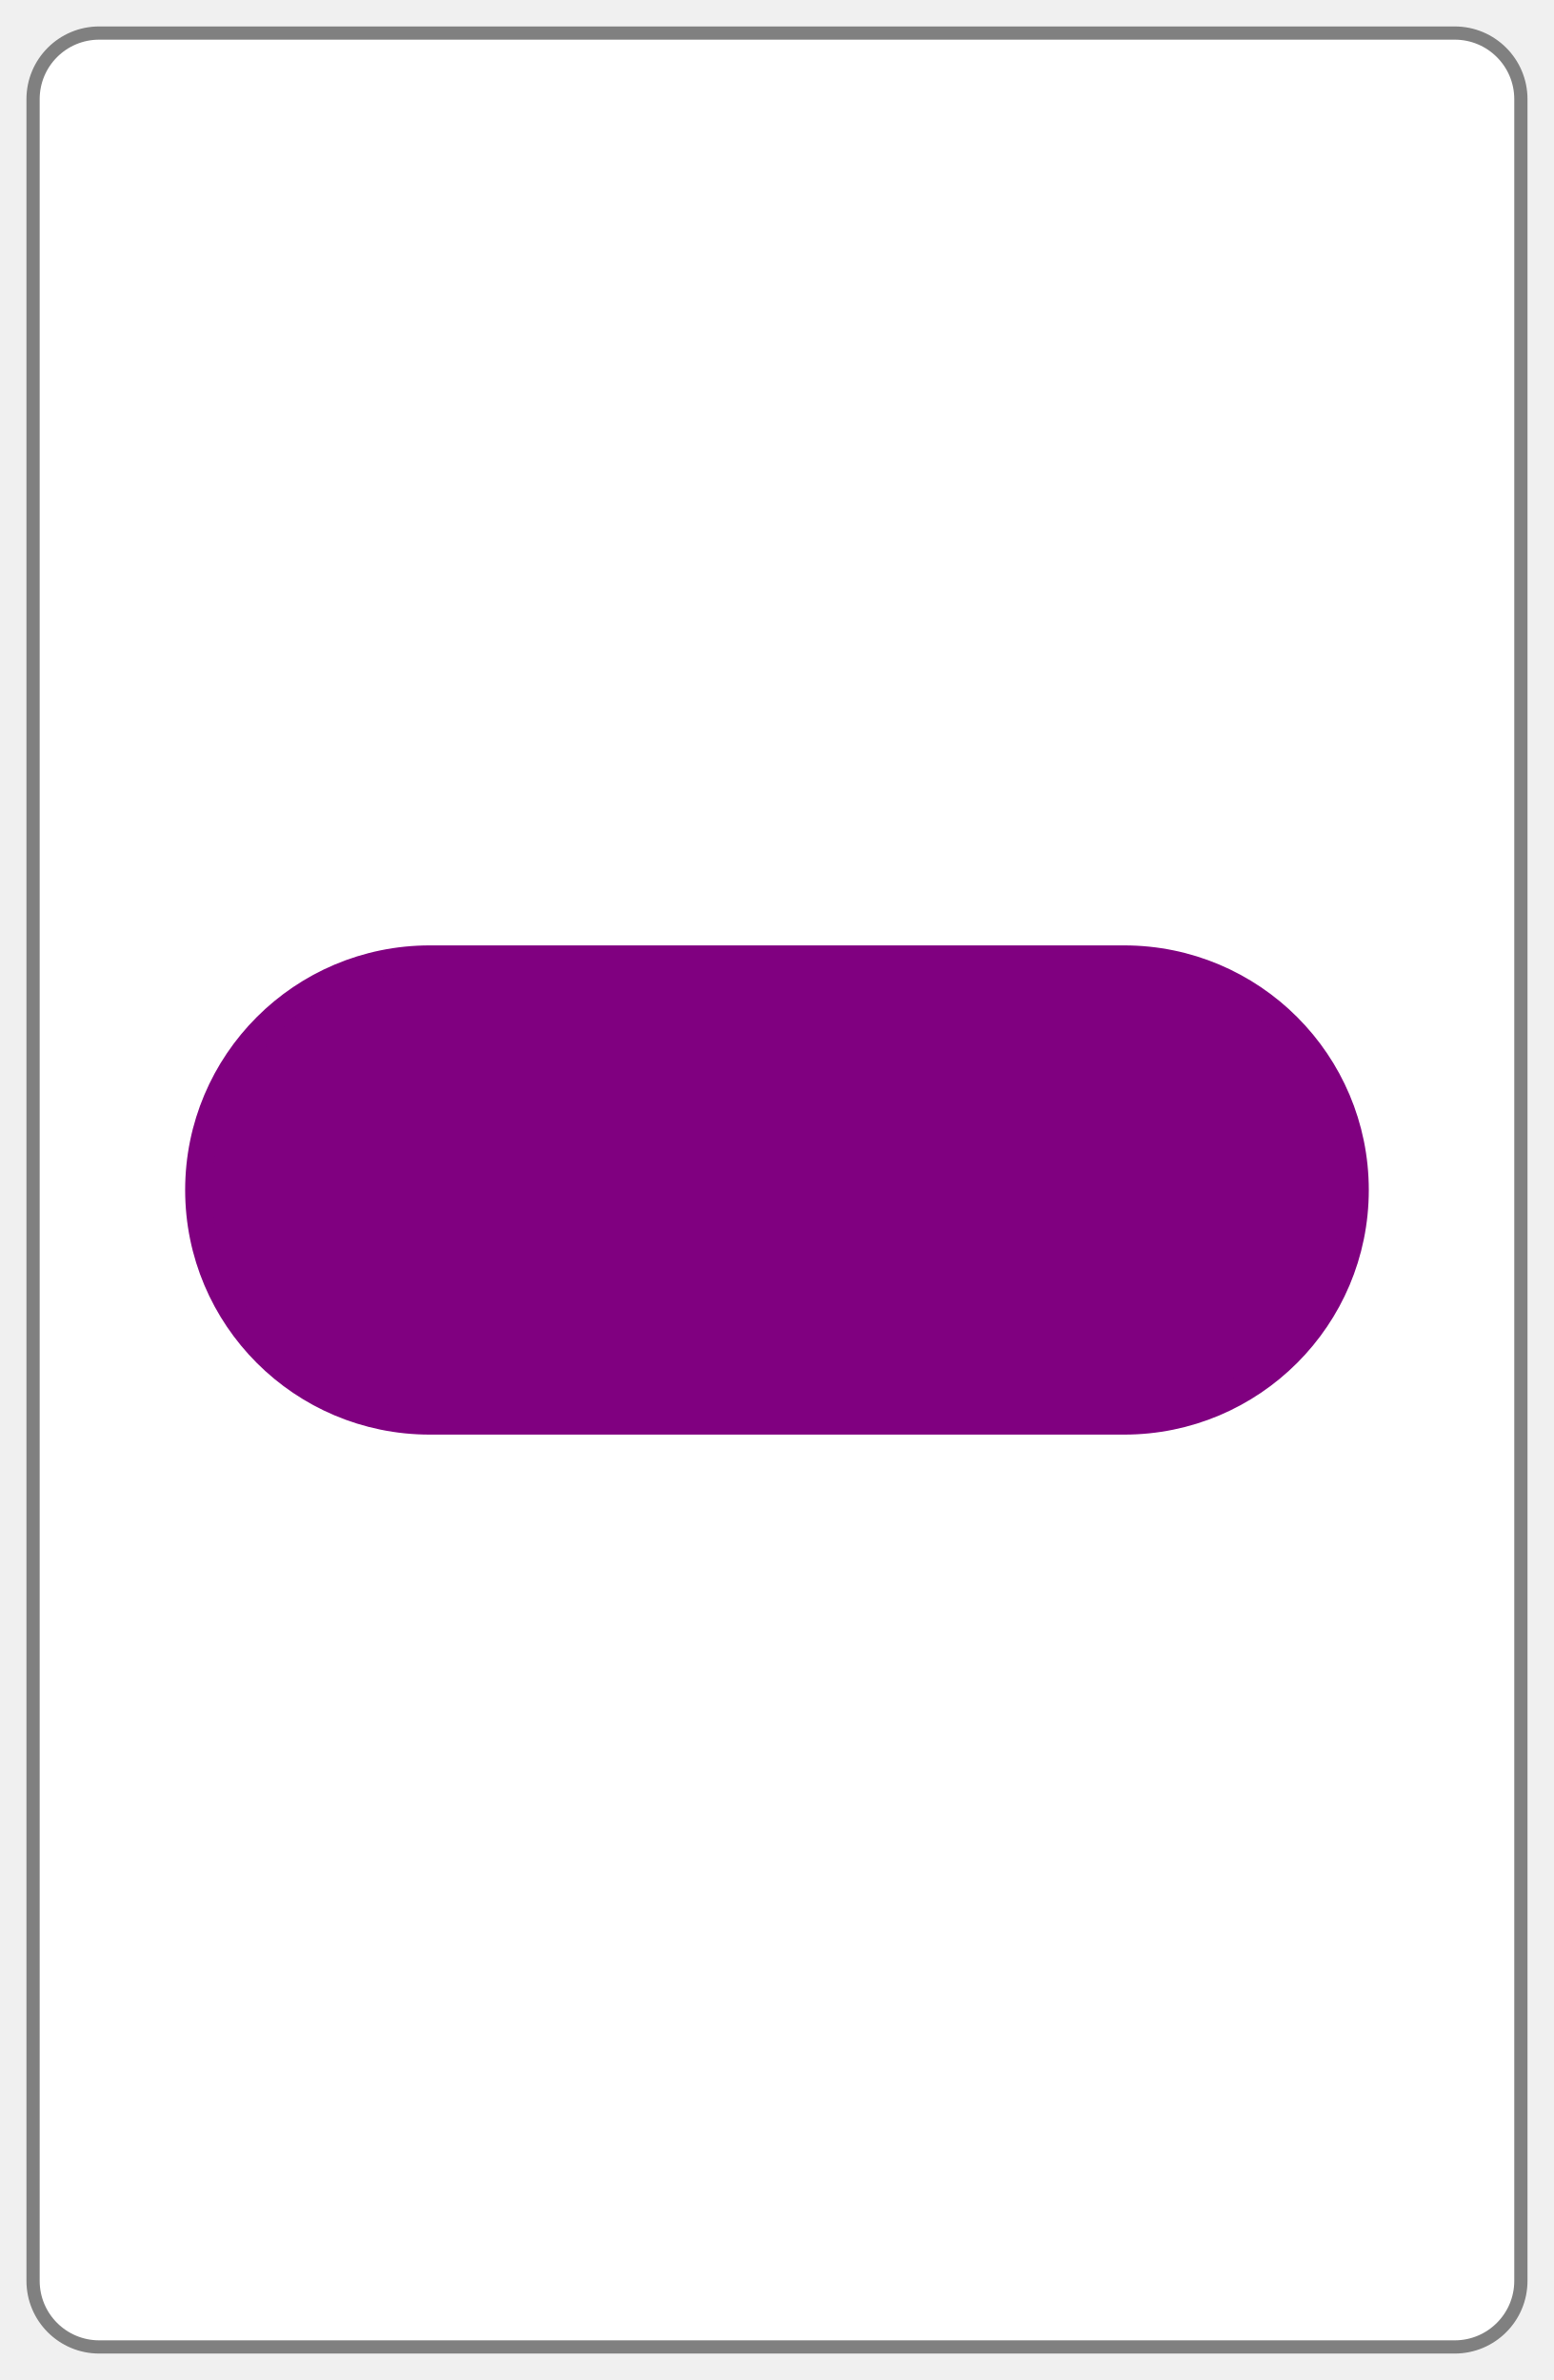
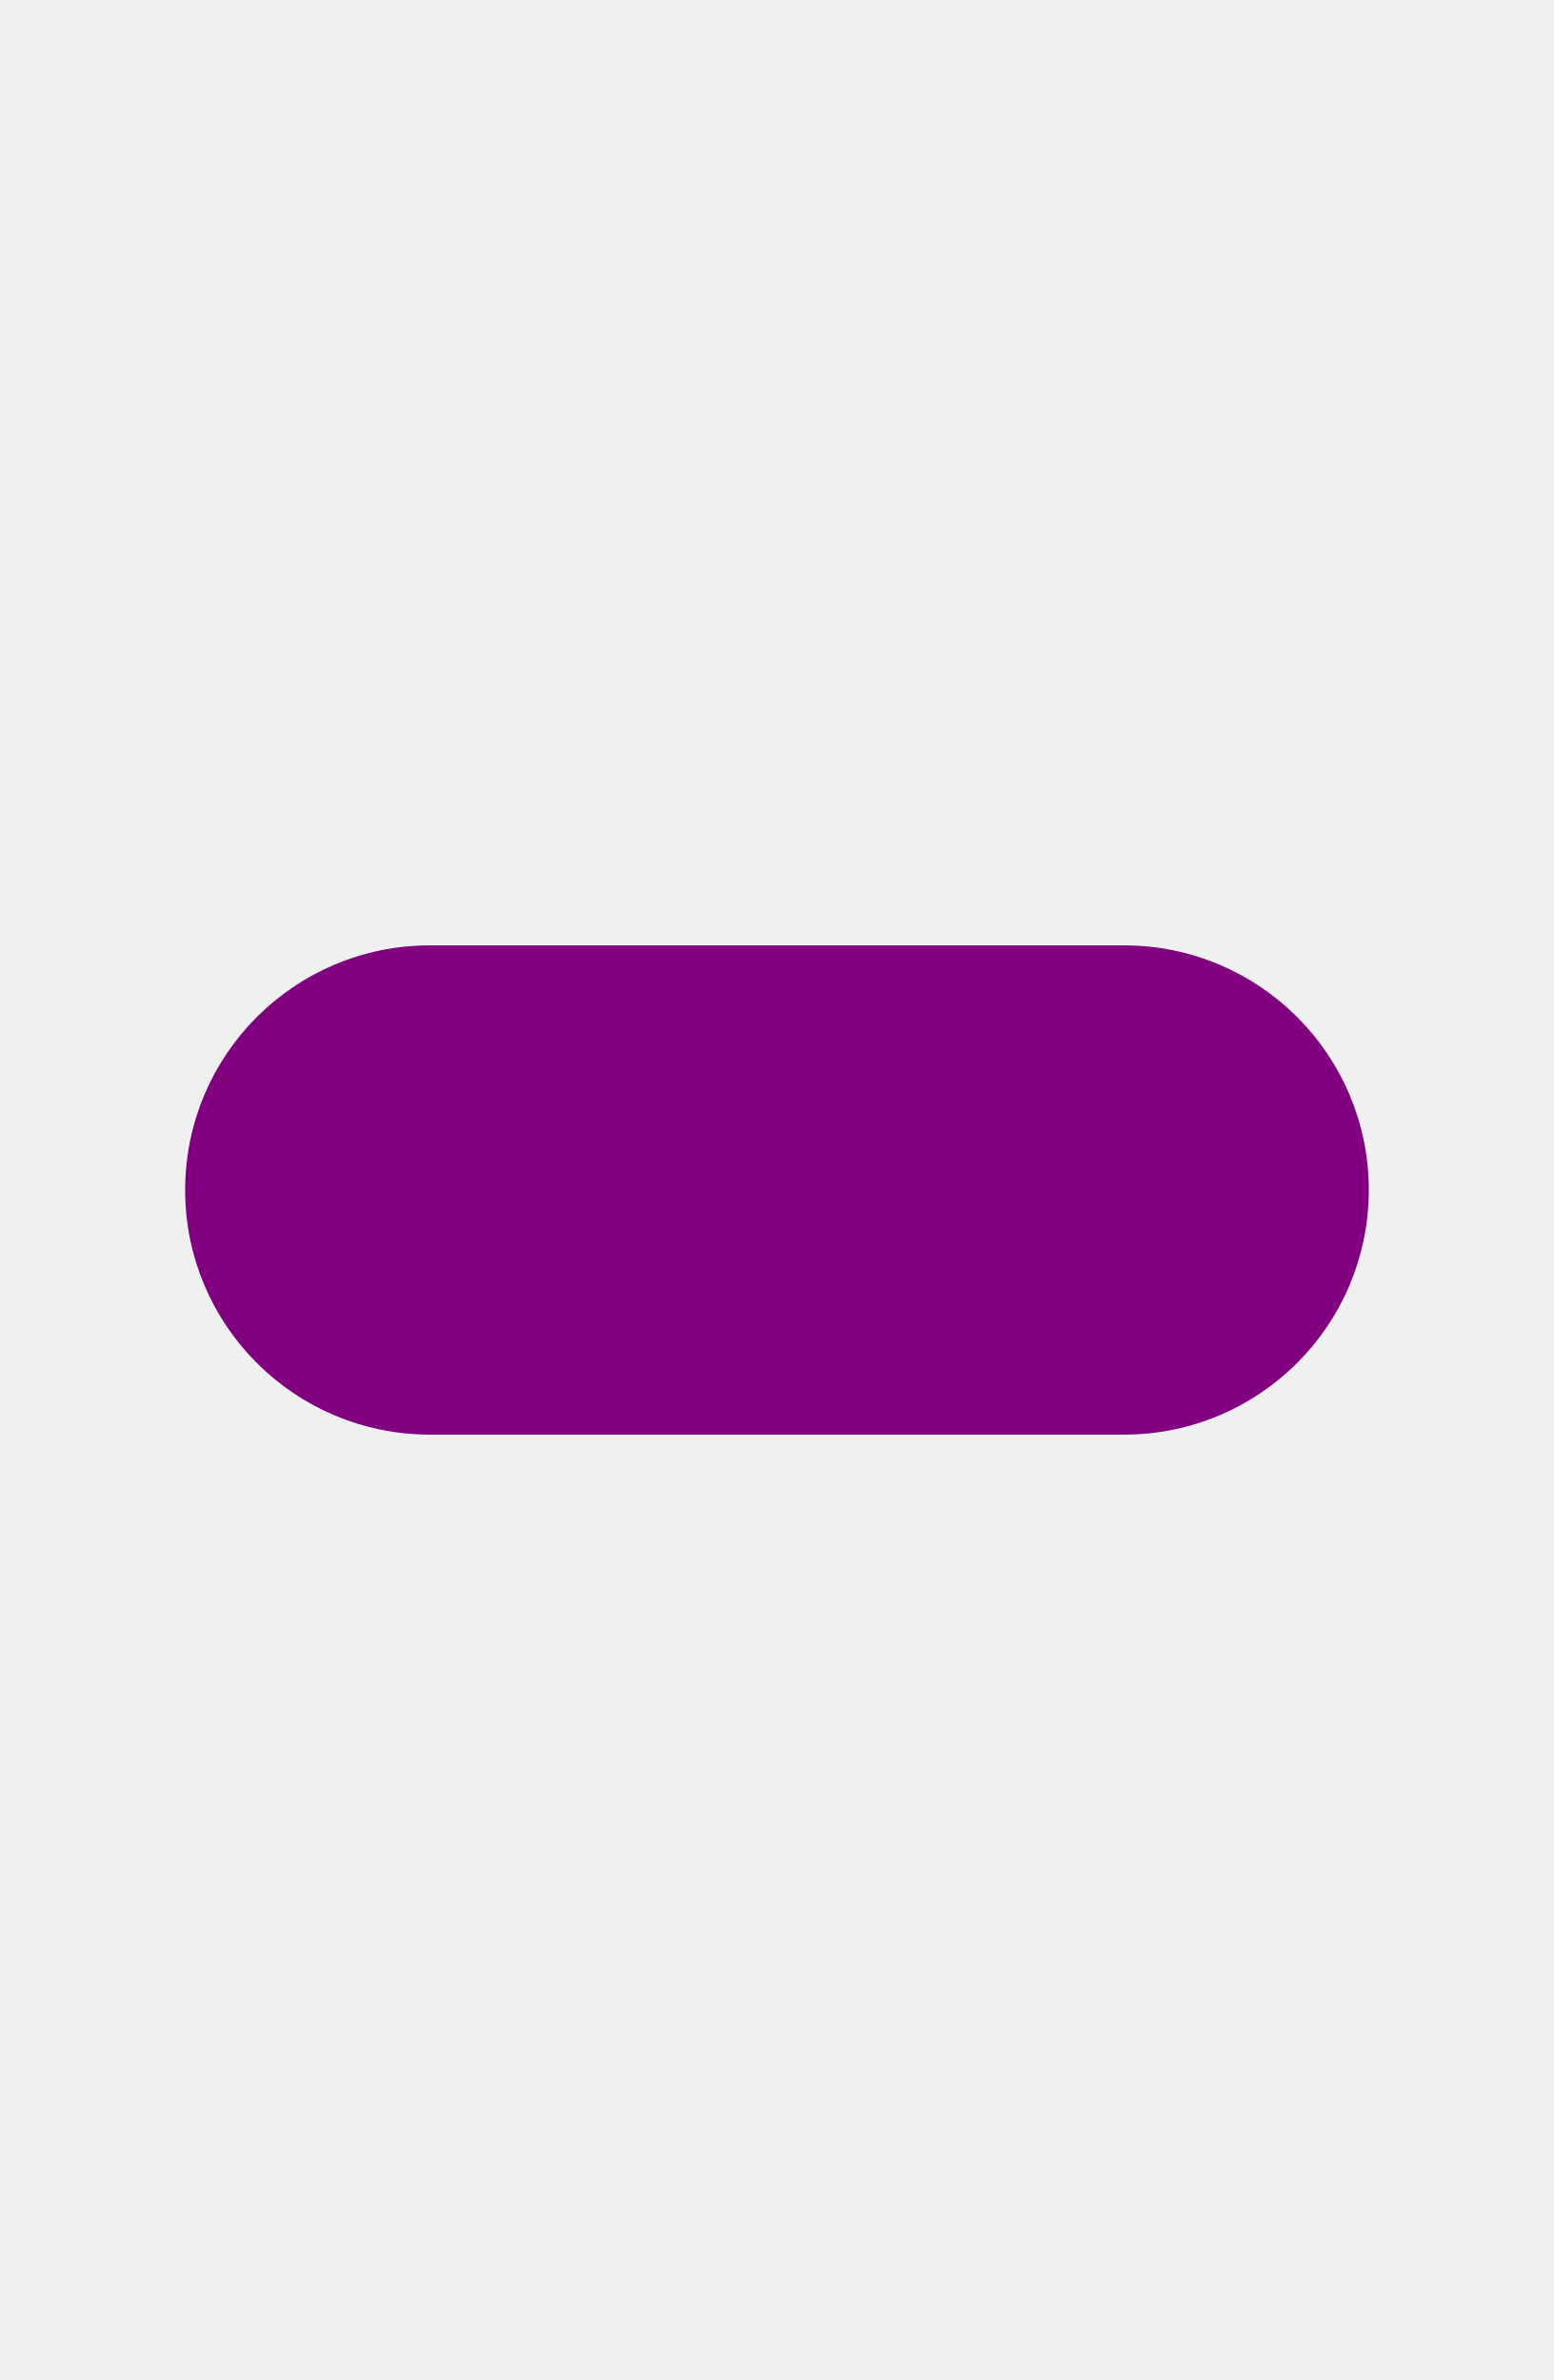
<svg xmlns="http://www.w3.org/2000/svg" xmlns:xlink="http://www.w3.org/1999/xlink" version="1.1" height="360" width="235" viewBox="0 0 235 360">
  <defs>
    <style type="text/css"> .setline {	stroke: purple;	stroke-width: 4;	stroke-linejoin: round;} .setcolor {fill: purple;} </style>
    <rect class="setcolor setline" id="shape" x="30" y="145" width="175" height="70" rx="35" />
  </defs>
-   <rect x="5" y="5" height="350" width="225" rx="10" ry="10" fill="white" stroke="grey" stroke-width="2" />
  <use xlink:href="#shape" />
</svg>
